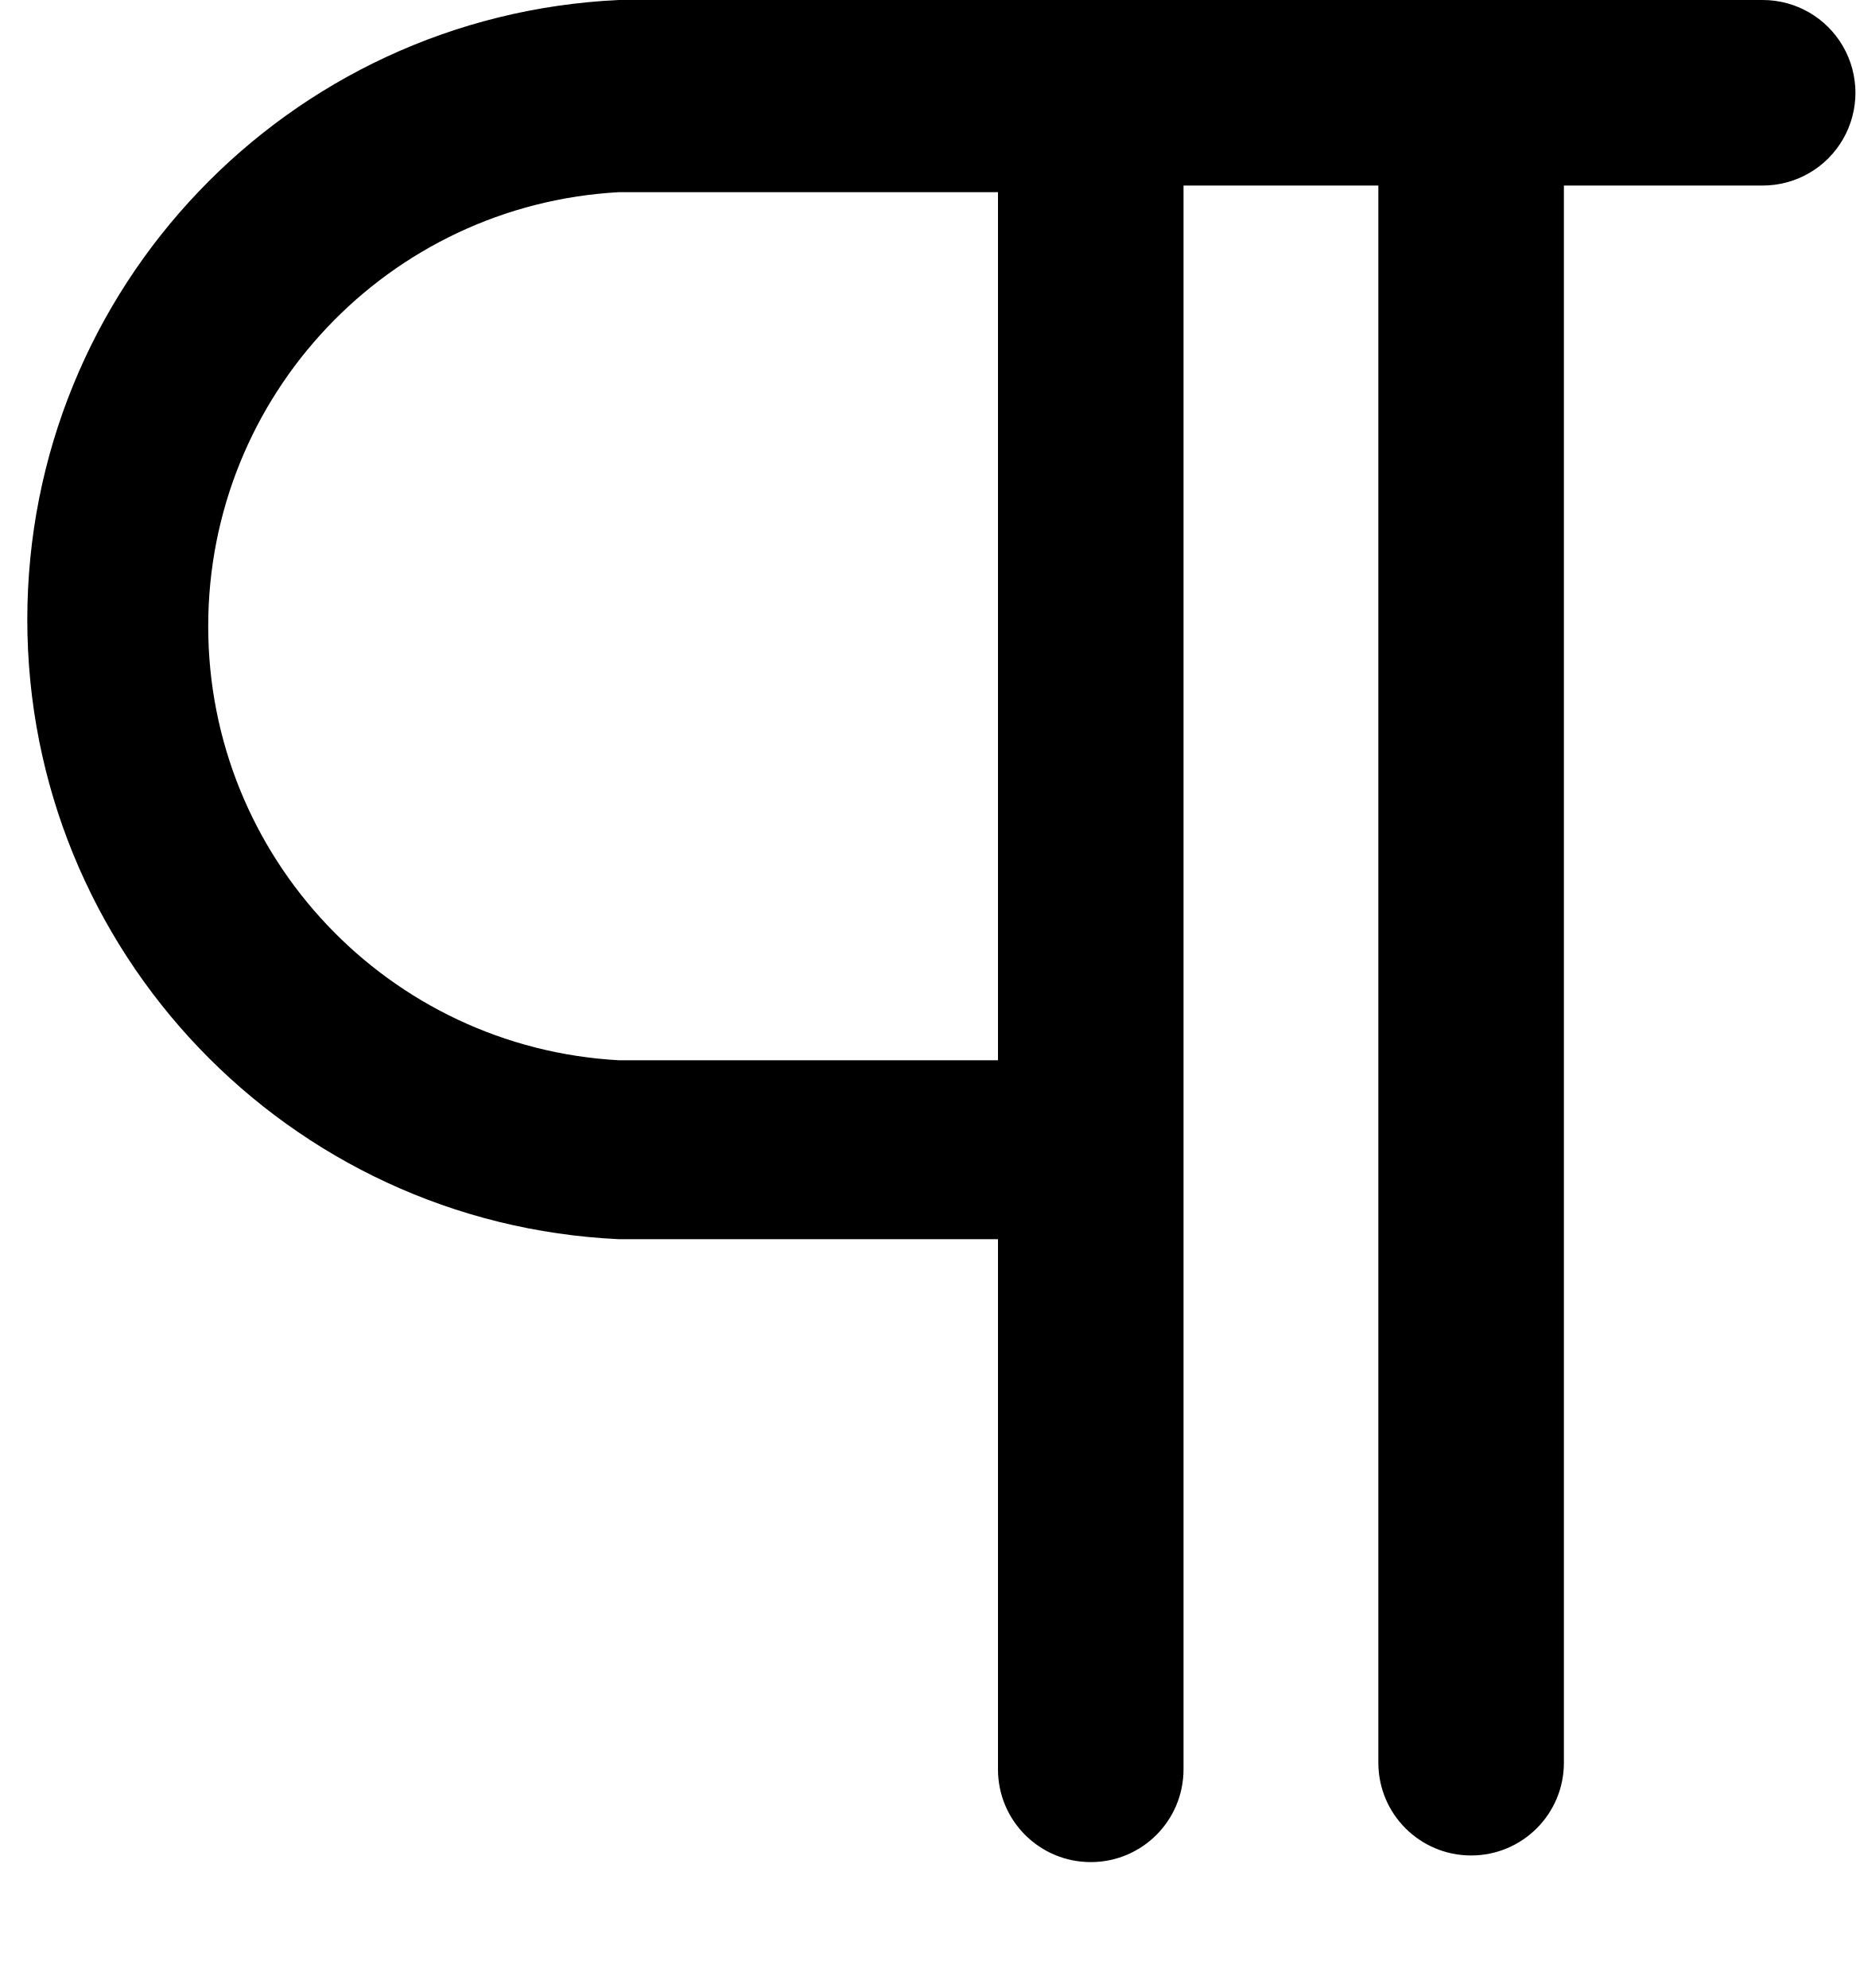
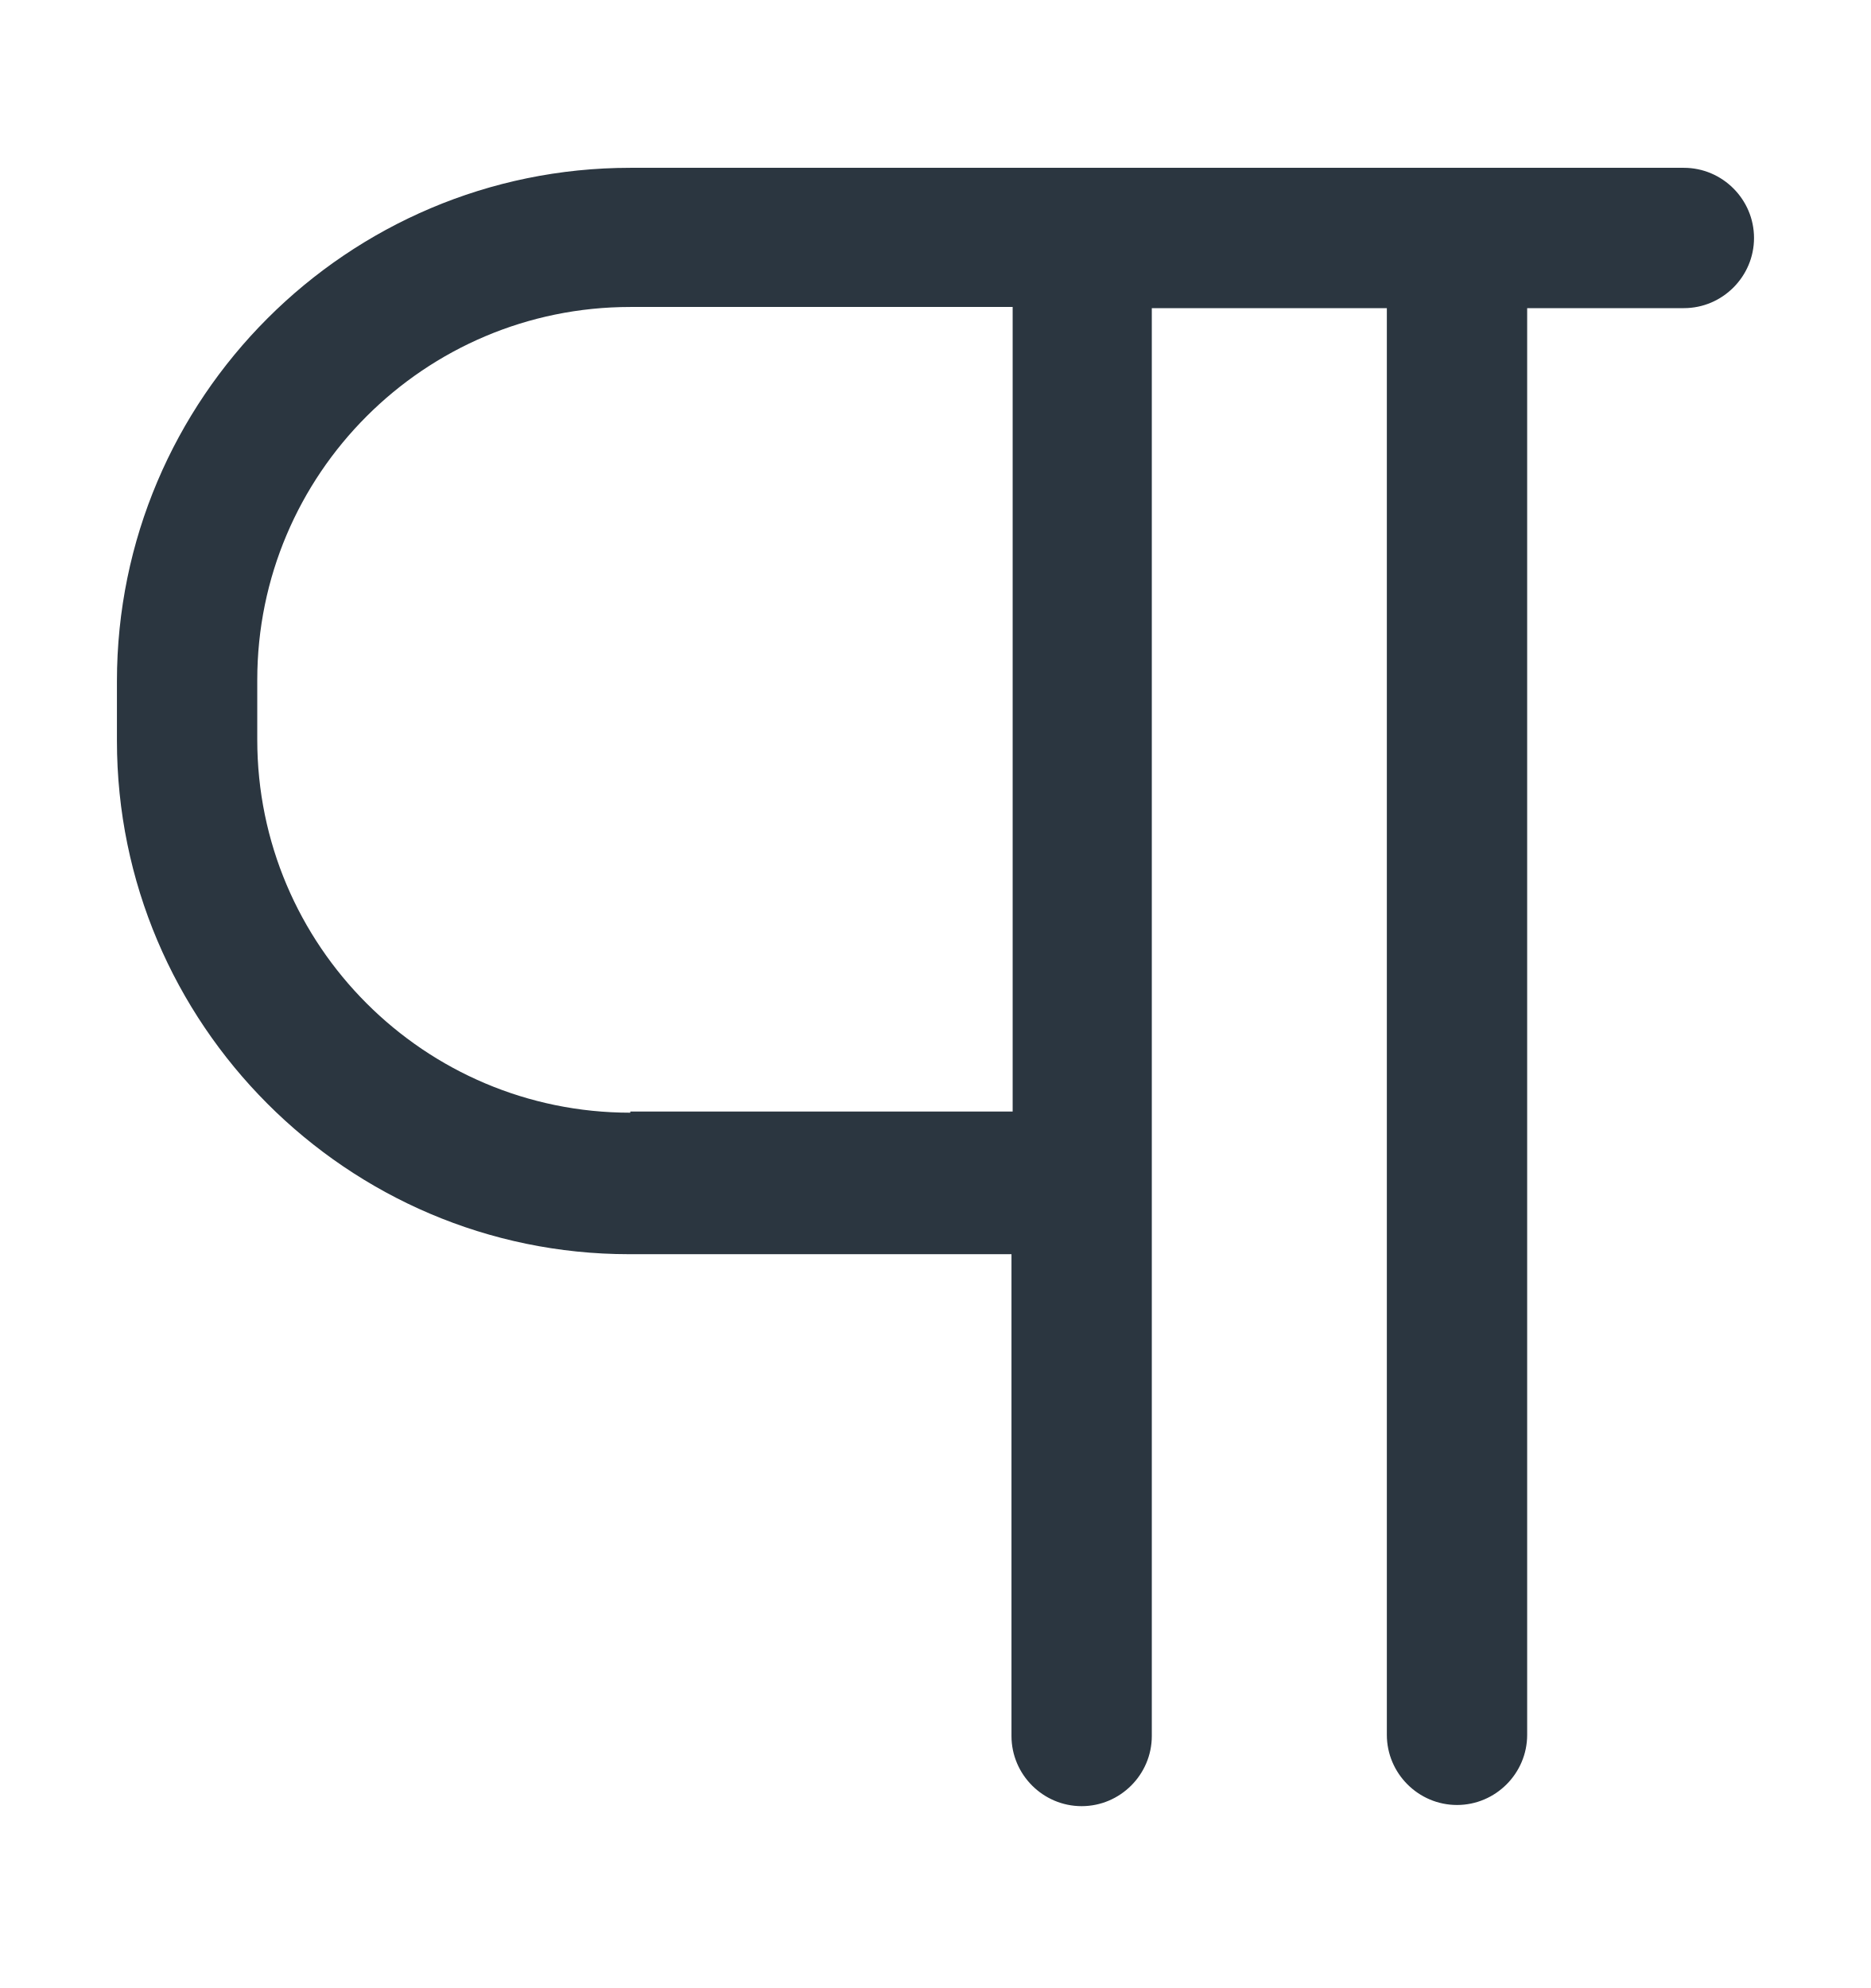
- <svg xmlns="http://www.w3.org/2000/svg" width="14px" height="15px" viewBox="0 0 14 15" version="1.1">
-   <g id="Icons-✅" stroke="none" stroke-width="1" fill="none" fill-rule="evenodd">
-     <g id="Icons" transform="translate(-327, -1464)" fill="currentColor">
-       <g id="icon/paragraph" transform="translate(327, 1464)">
-         <g id="paragraph">
-           <path d="M13.3,2.22044605e-16 L4.67,2.22044605e-16 C2.172,0.116 0.206,2.174 0.206,4.675 C0.206,7.176 2.172,9.234 4.67,9.35 L7.53,9.35 L7.53,13.35 C7.53,13.737 7.843,14.05 8.23,14.05 C8.617,14.05 8.93,13.737 8.93,13.35 L8.93,1.4 L10.4,1.4 L10.4,13.3 C10.4,13.687 10.713,14 11.1,14 C11.487,14 11.8,13.687 11.8,13.3 L11.8,1.4 L13.3,1.4 C13.55,1.4 13.781,1.267 13.906,1.05 C14.031,0.833 14.031,0.567 13.906,0.35 C13.781,0.133 13.55,-3.7265705e-09 13.3,2.22044605e-16 Z M4.67,8 C2.931,7.904 1.571,6.466 1.571,4.725 C1.571,2.984 2.931,1.546 4.67,1.45 L7.53,1.45 L7.53,8 L4.67,8 Z" id="Shape" />
-         </g>
-       </g>
-     </g>
-   </g>
+ <svg xmlns="http://www.w3.org/2000/svg" width="16" height="17" viewBox="0 0 16 17" fill="none">
+   <path d="M14.4 1.435H5.39C2.97 1.435 1 3.405 1 5.825V6.335C1 8.755 2.97 10.725 5.38 10.725H8.65V14.845C8.65 15.175 8.92 15.445 9.25 15.445C9.58 15.445 9.85 15.175 9.85 14.845V2.635H11.86V14.835C11.86 15.165 12.13 15.435 12.46 15.435C12.79 15.435 13.06 15.165 13.06 14.835V2.635H14.4C14.73 2.635 15 2.365 15 2.035C15 1.705 14.73 1.435 14.4 1.435ZM5.39 9.515C3.63 9.515 2.2 8.085 2.2 6.325V5.815C2.2 4.055 3.63 2.625 5.39 2.625H8.66V9.505H5.39V9.515Z" fill="#2B3640" />
</svg>
